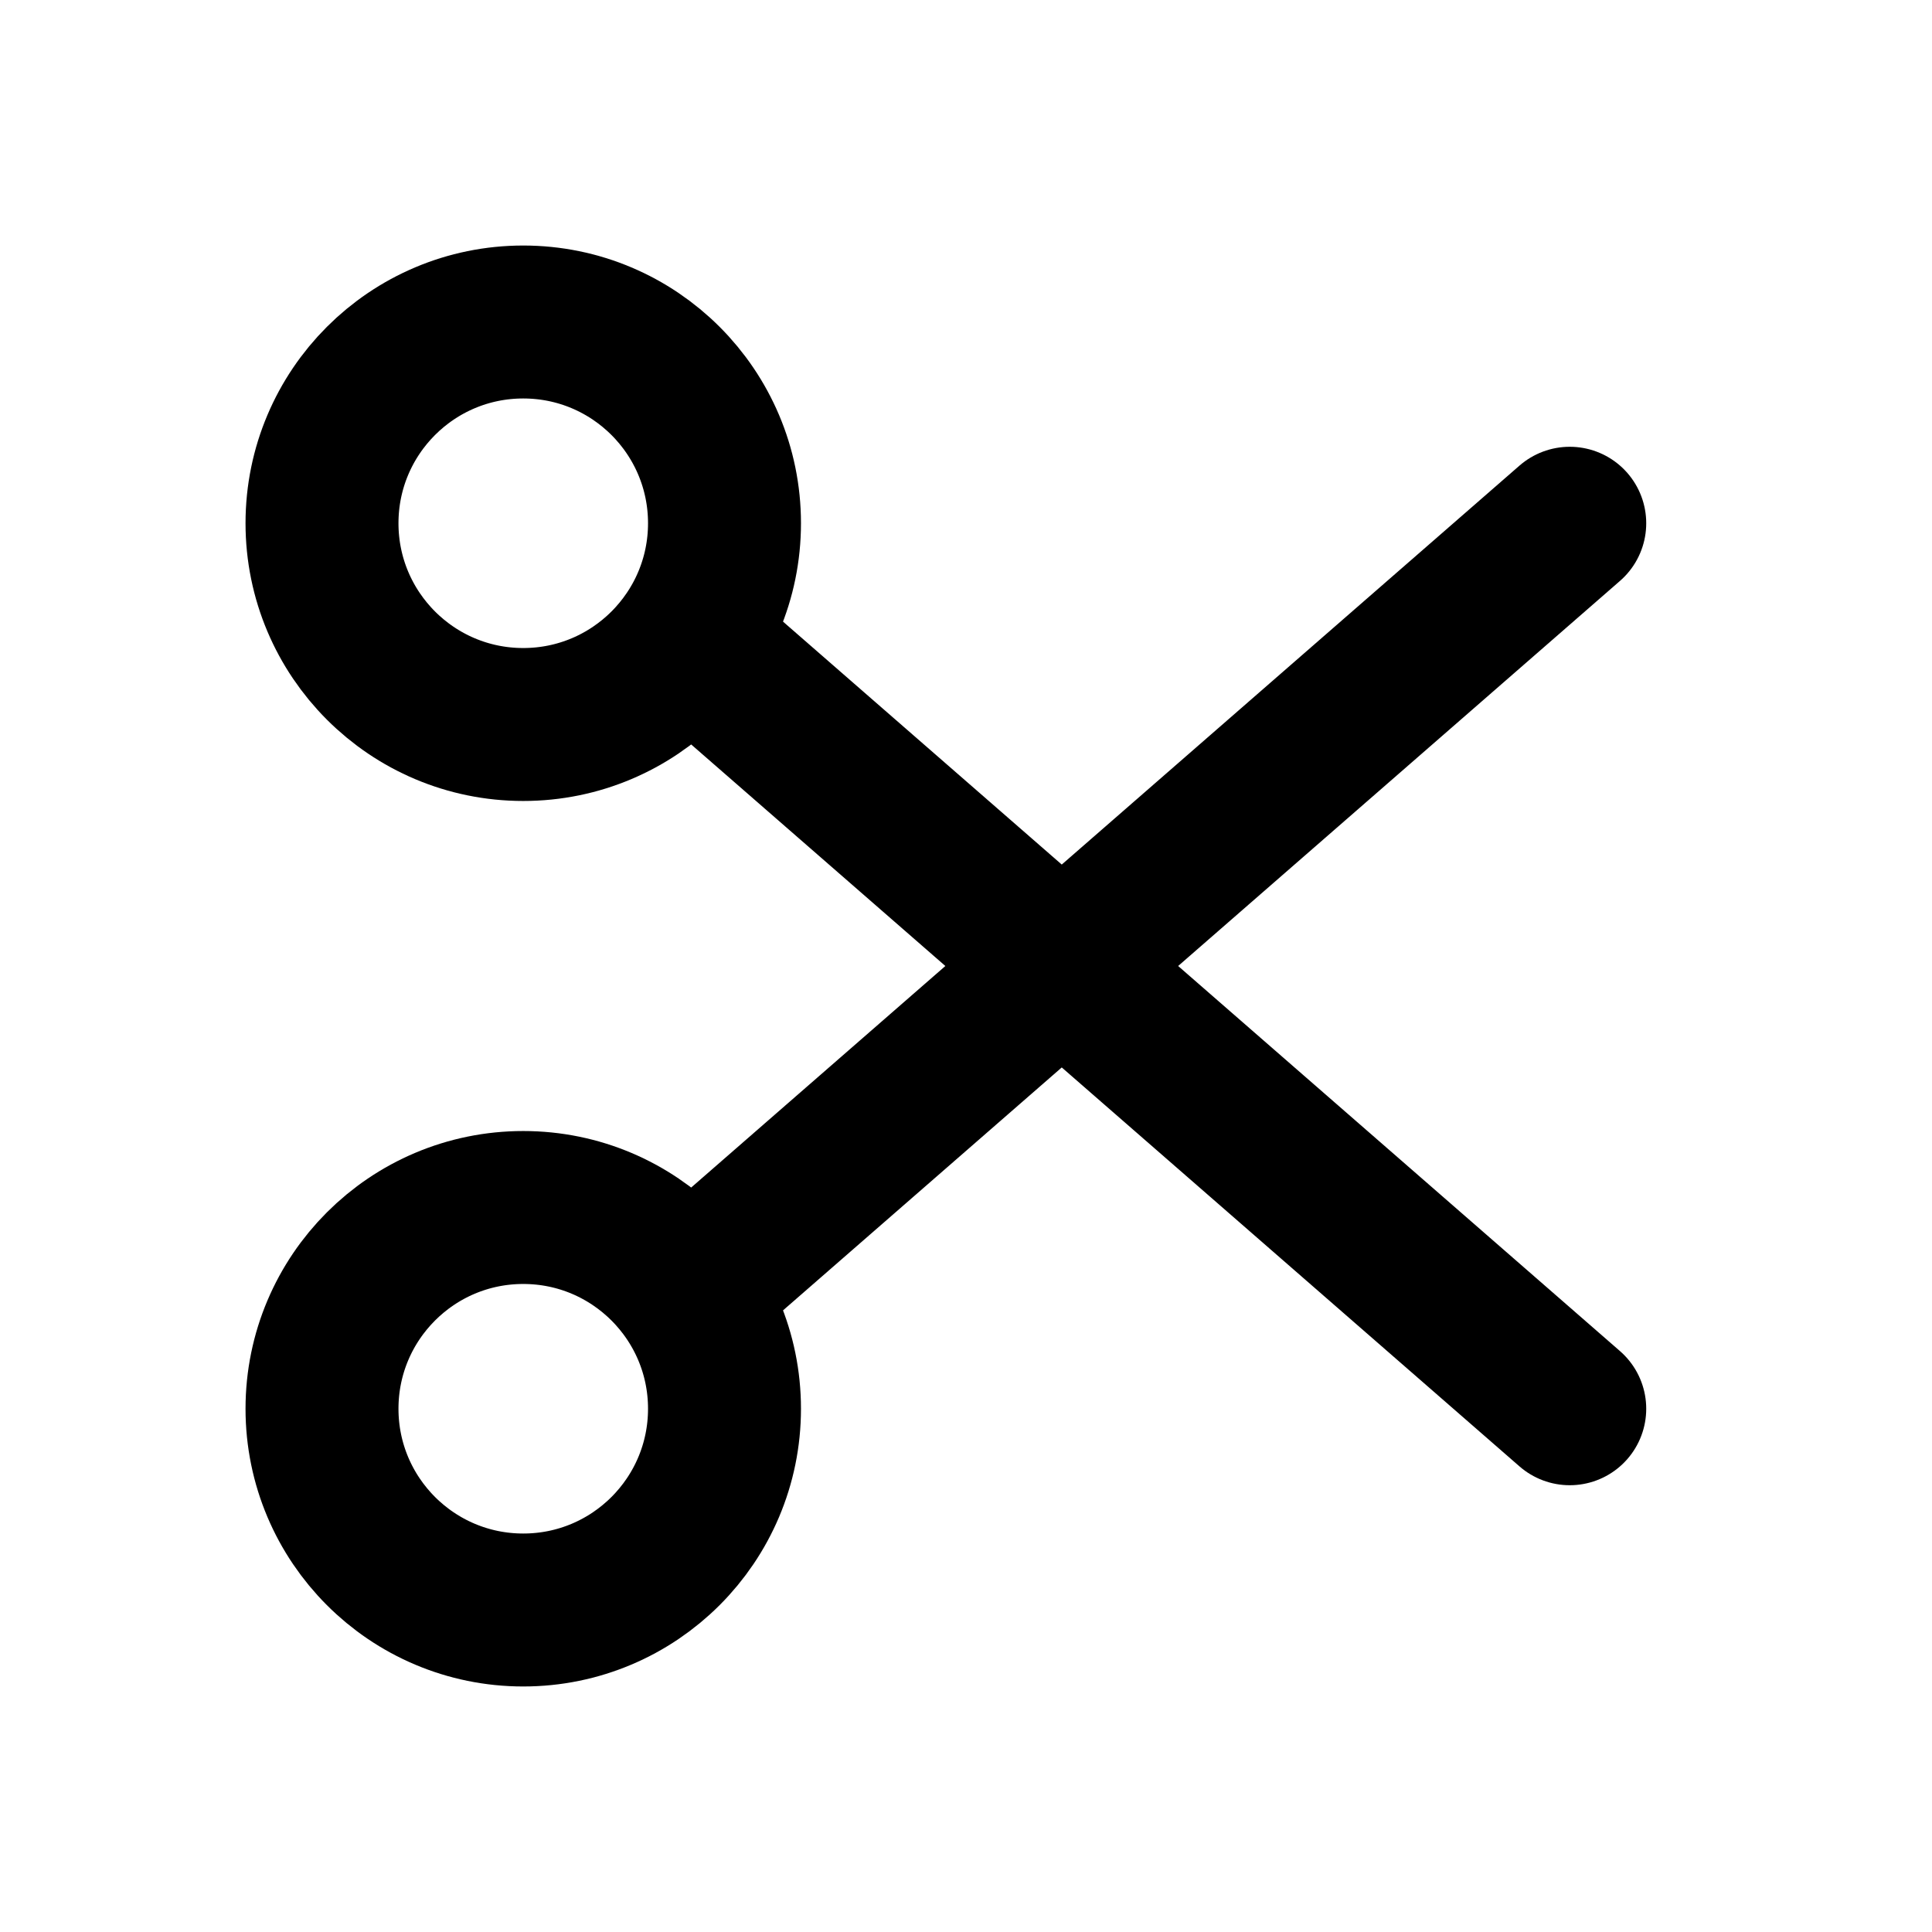
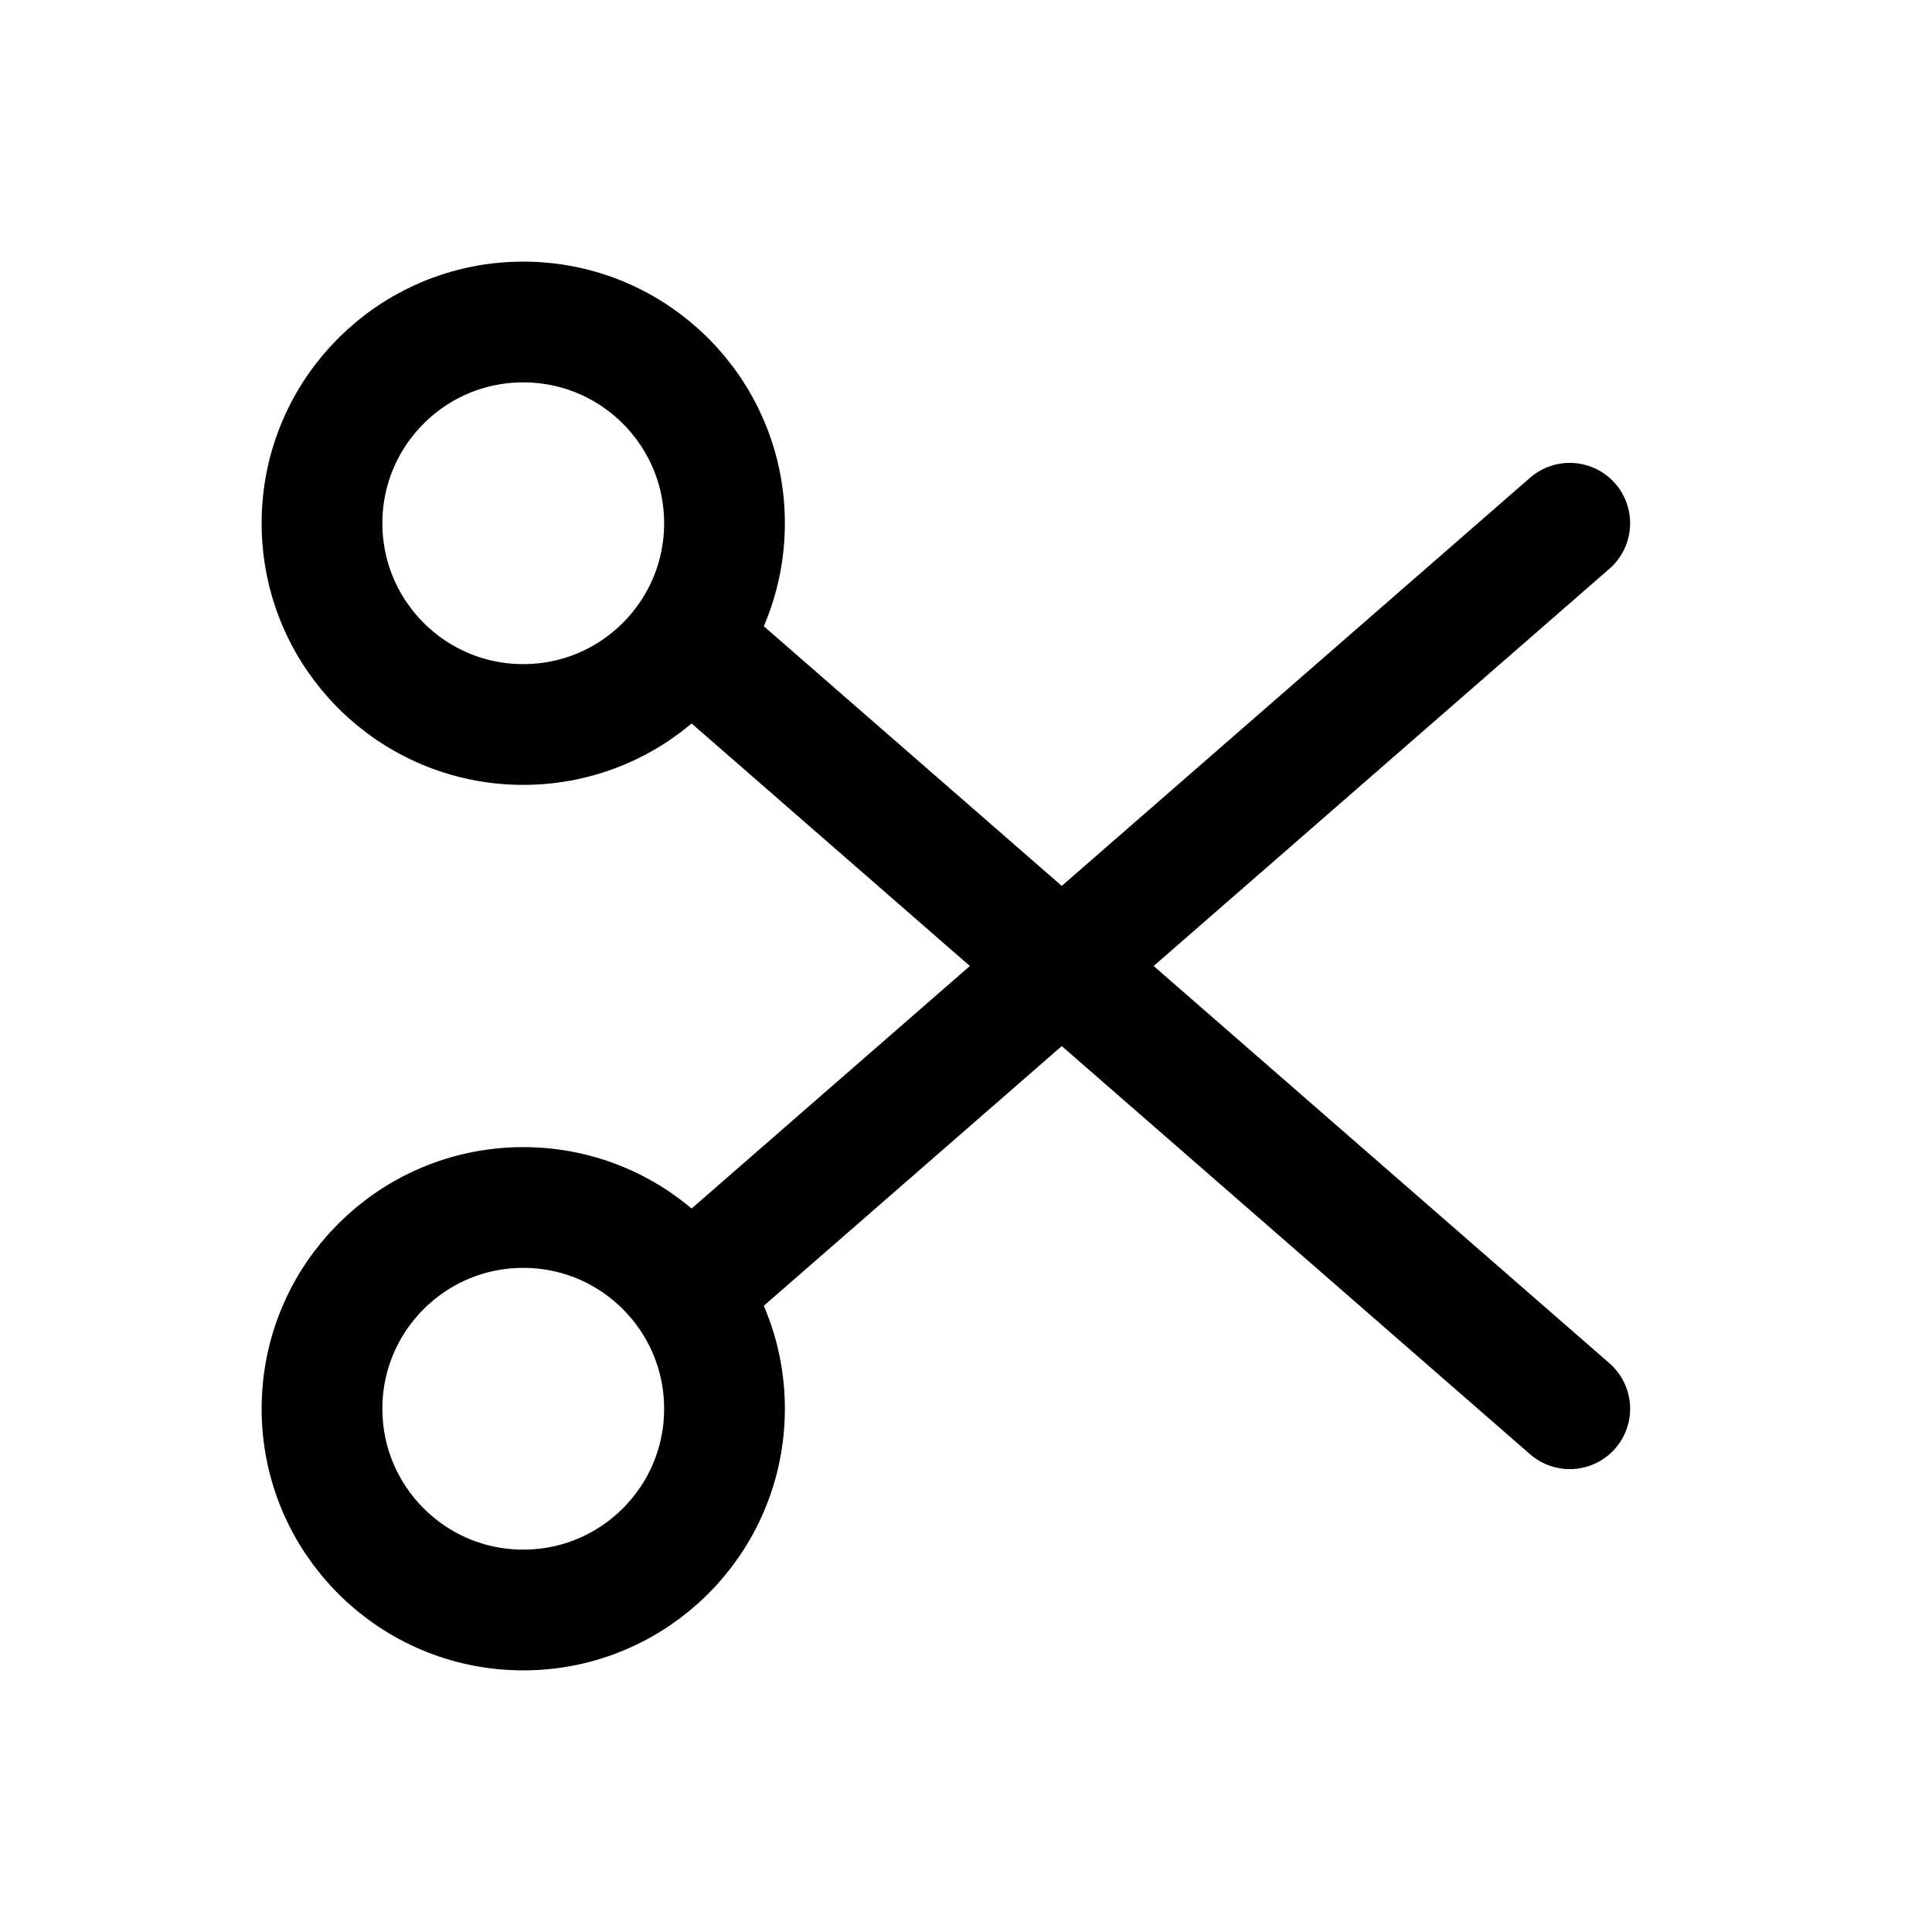
- <svg xmlns="http://www.w3.org/2000/svg" viewBox="0 0 24 24" width="24" height="24" fill="none" stroke="currentColor" stroke-width="1.9" stroke-linecap="round" stroke-linejoin="round">
+ <svg xmlns="http://www.w3.org/2000/svg" viewBox="0 0 24 24" width="24" height="24" fill="none" stroke="currentColor" stroke-width="1.5" stroke-linecap="round" stroke-linejoin="round">
  <circle cx="6.5" cy="6.5" r="2.5" />
  <circle cx="6.5" cy="17.5" r="2.5" />
  <path d="M8.6 8 19.5 17.5M8.6 16 19.5 6.5" />
</svg>
